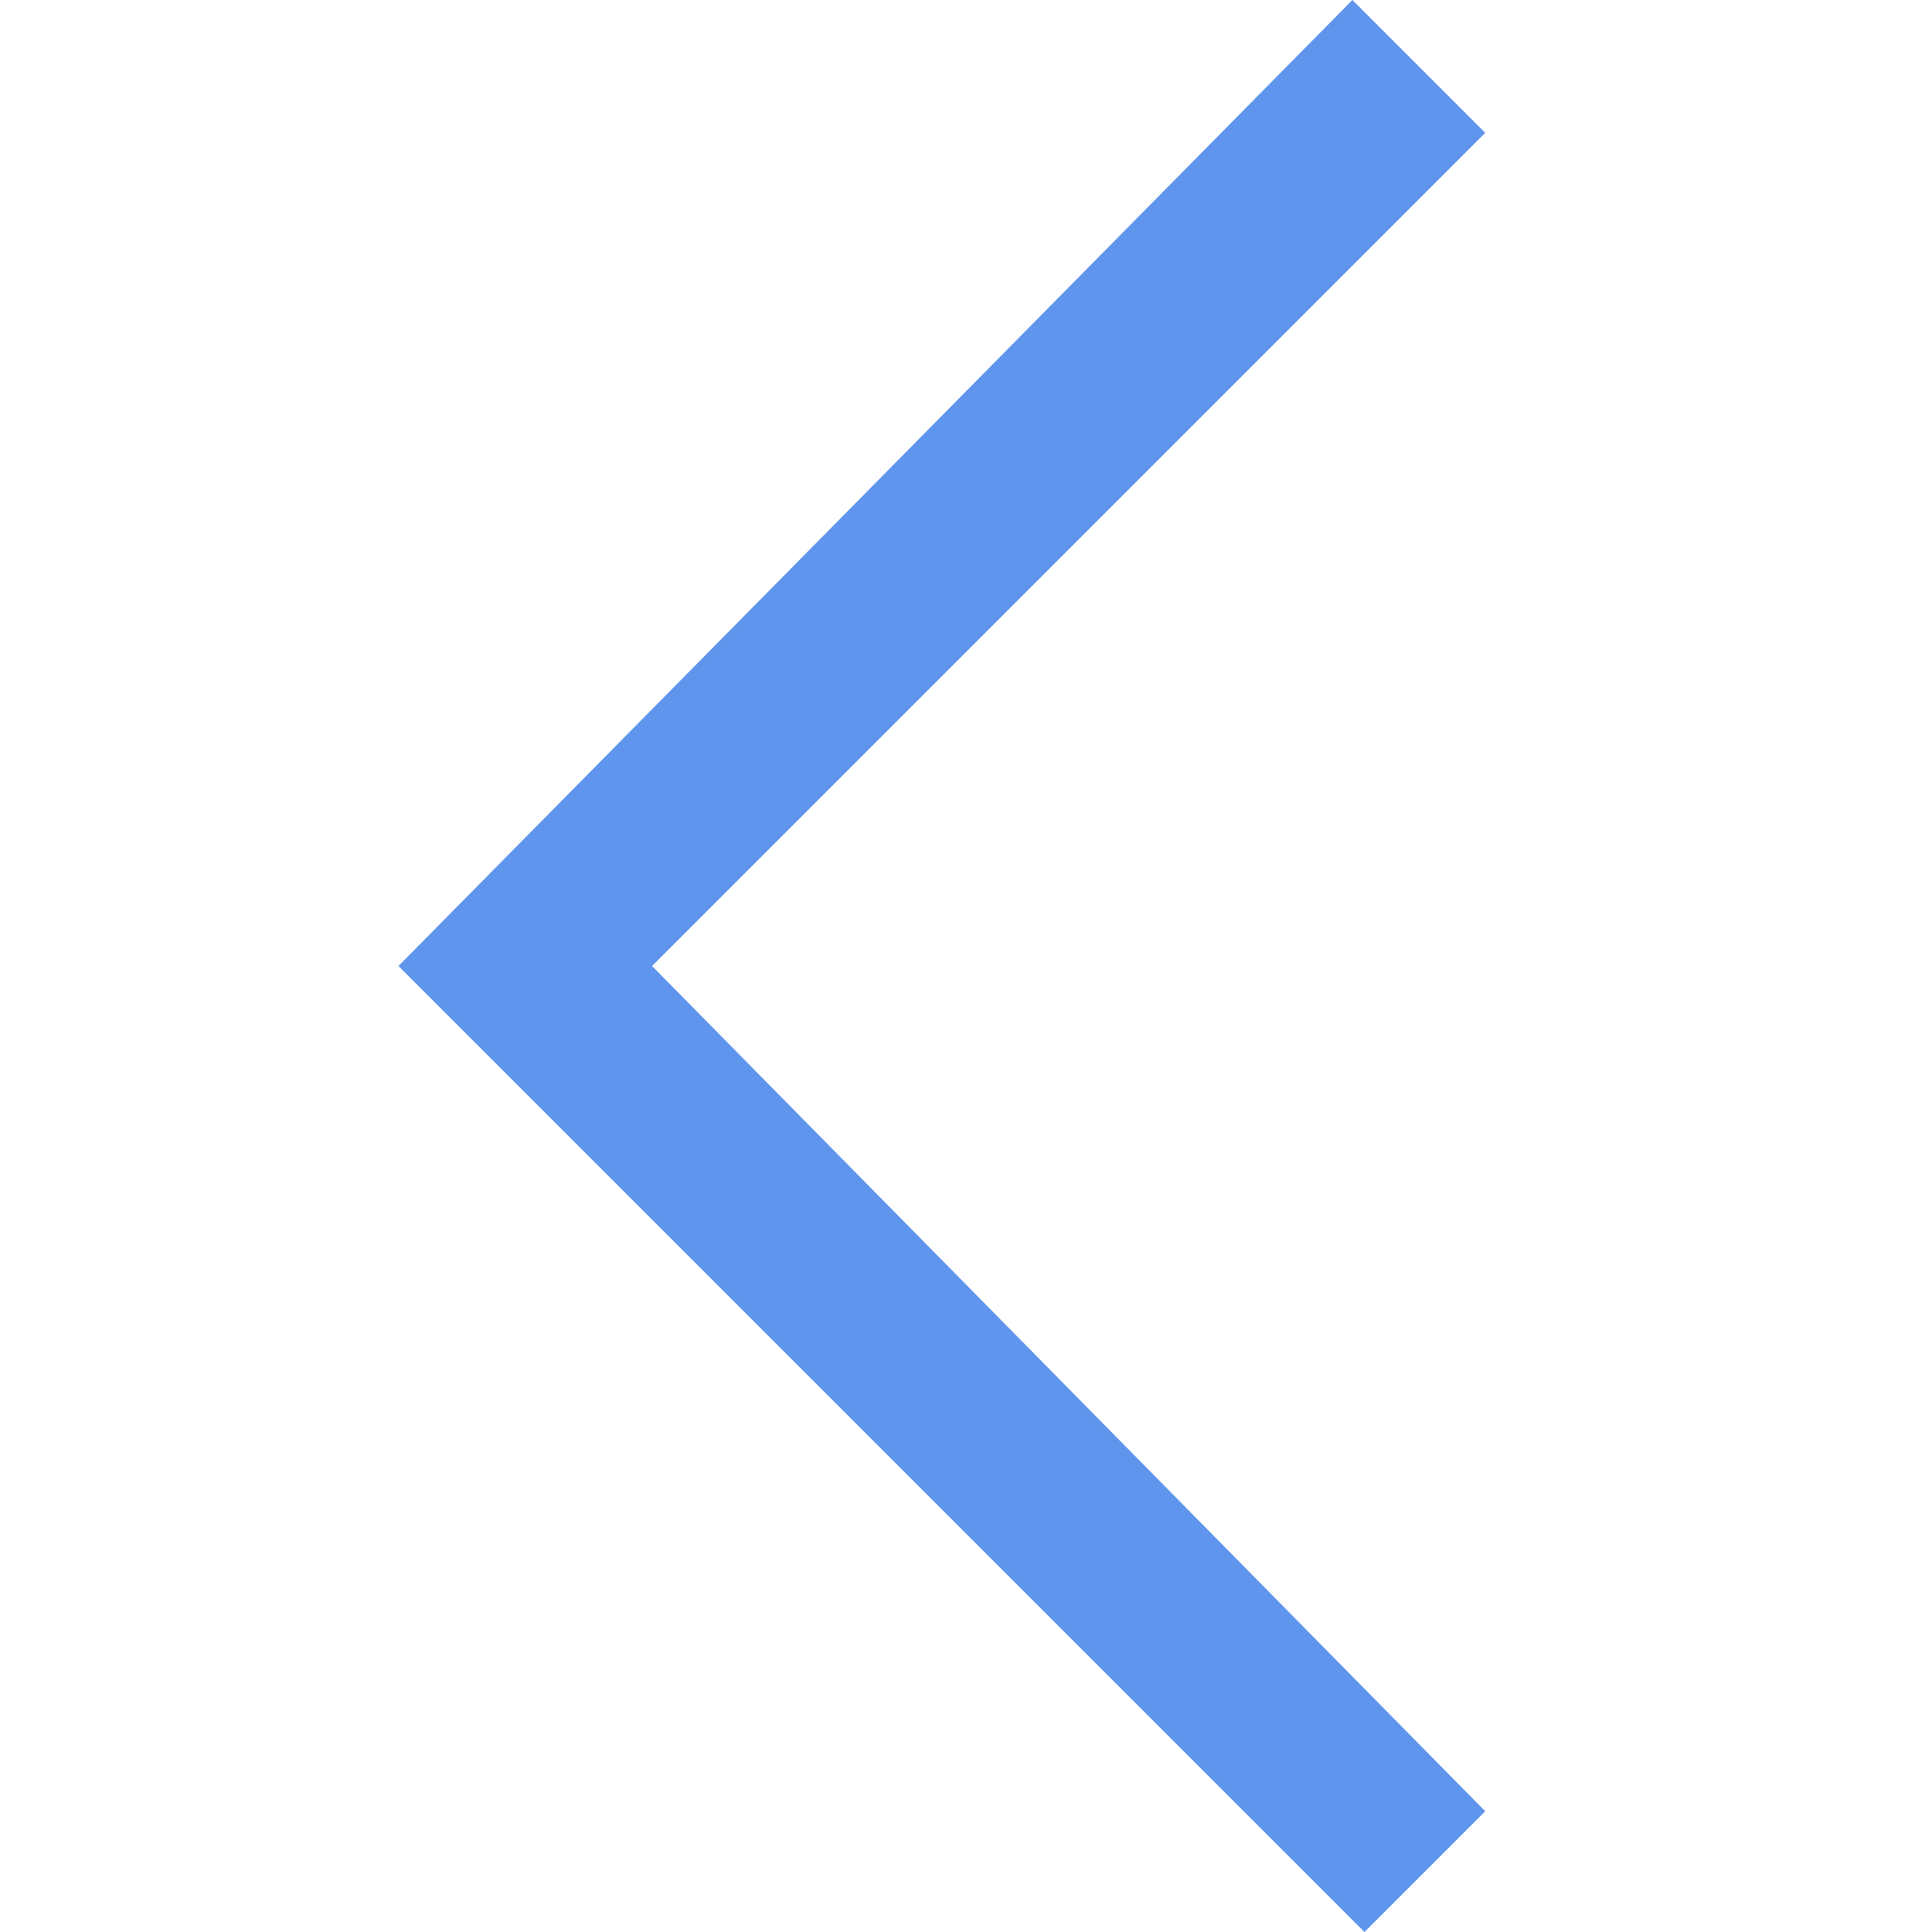
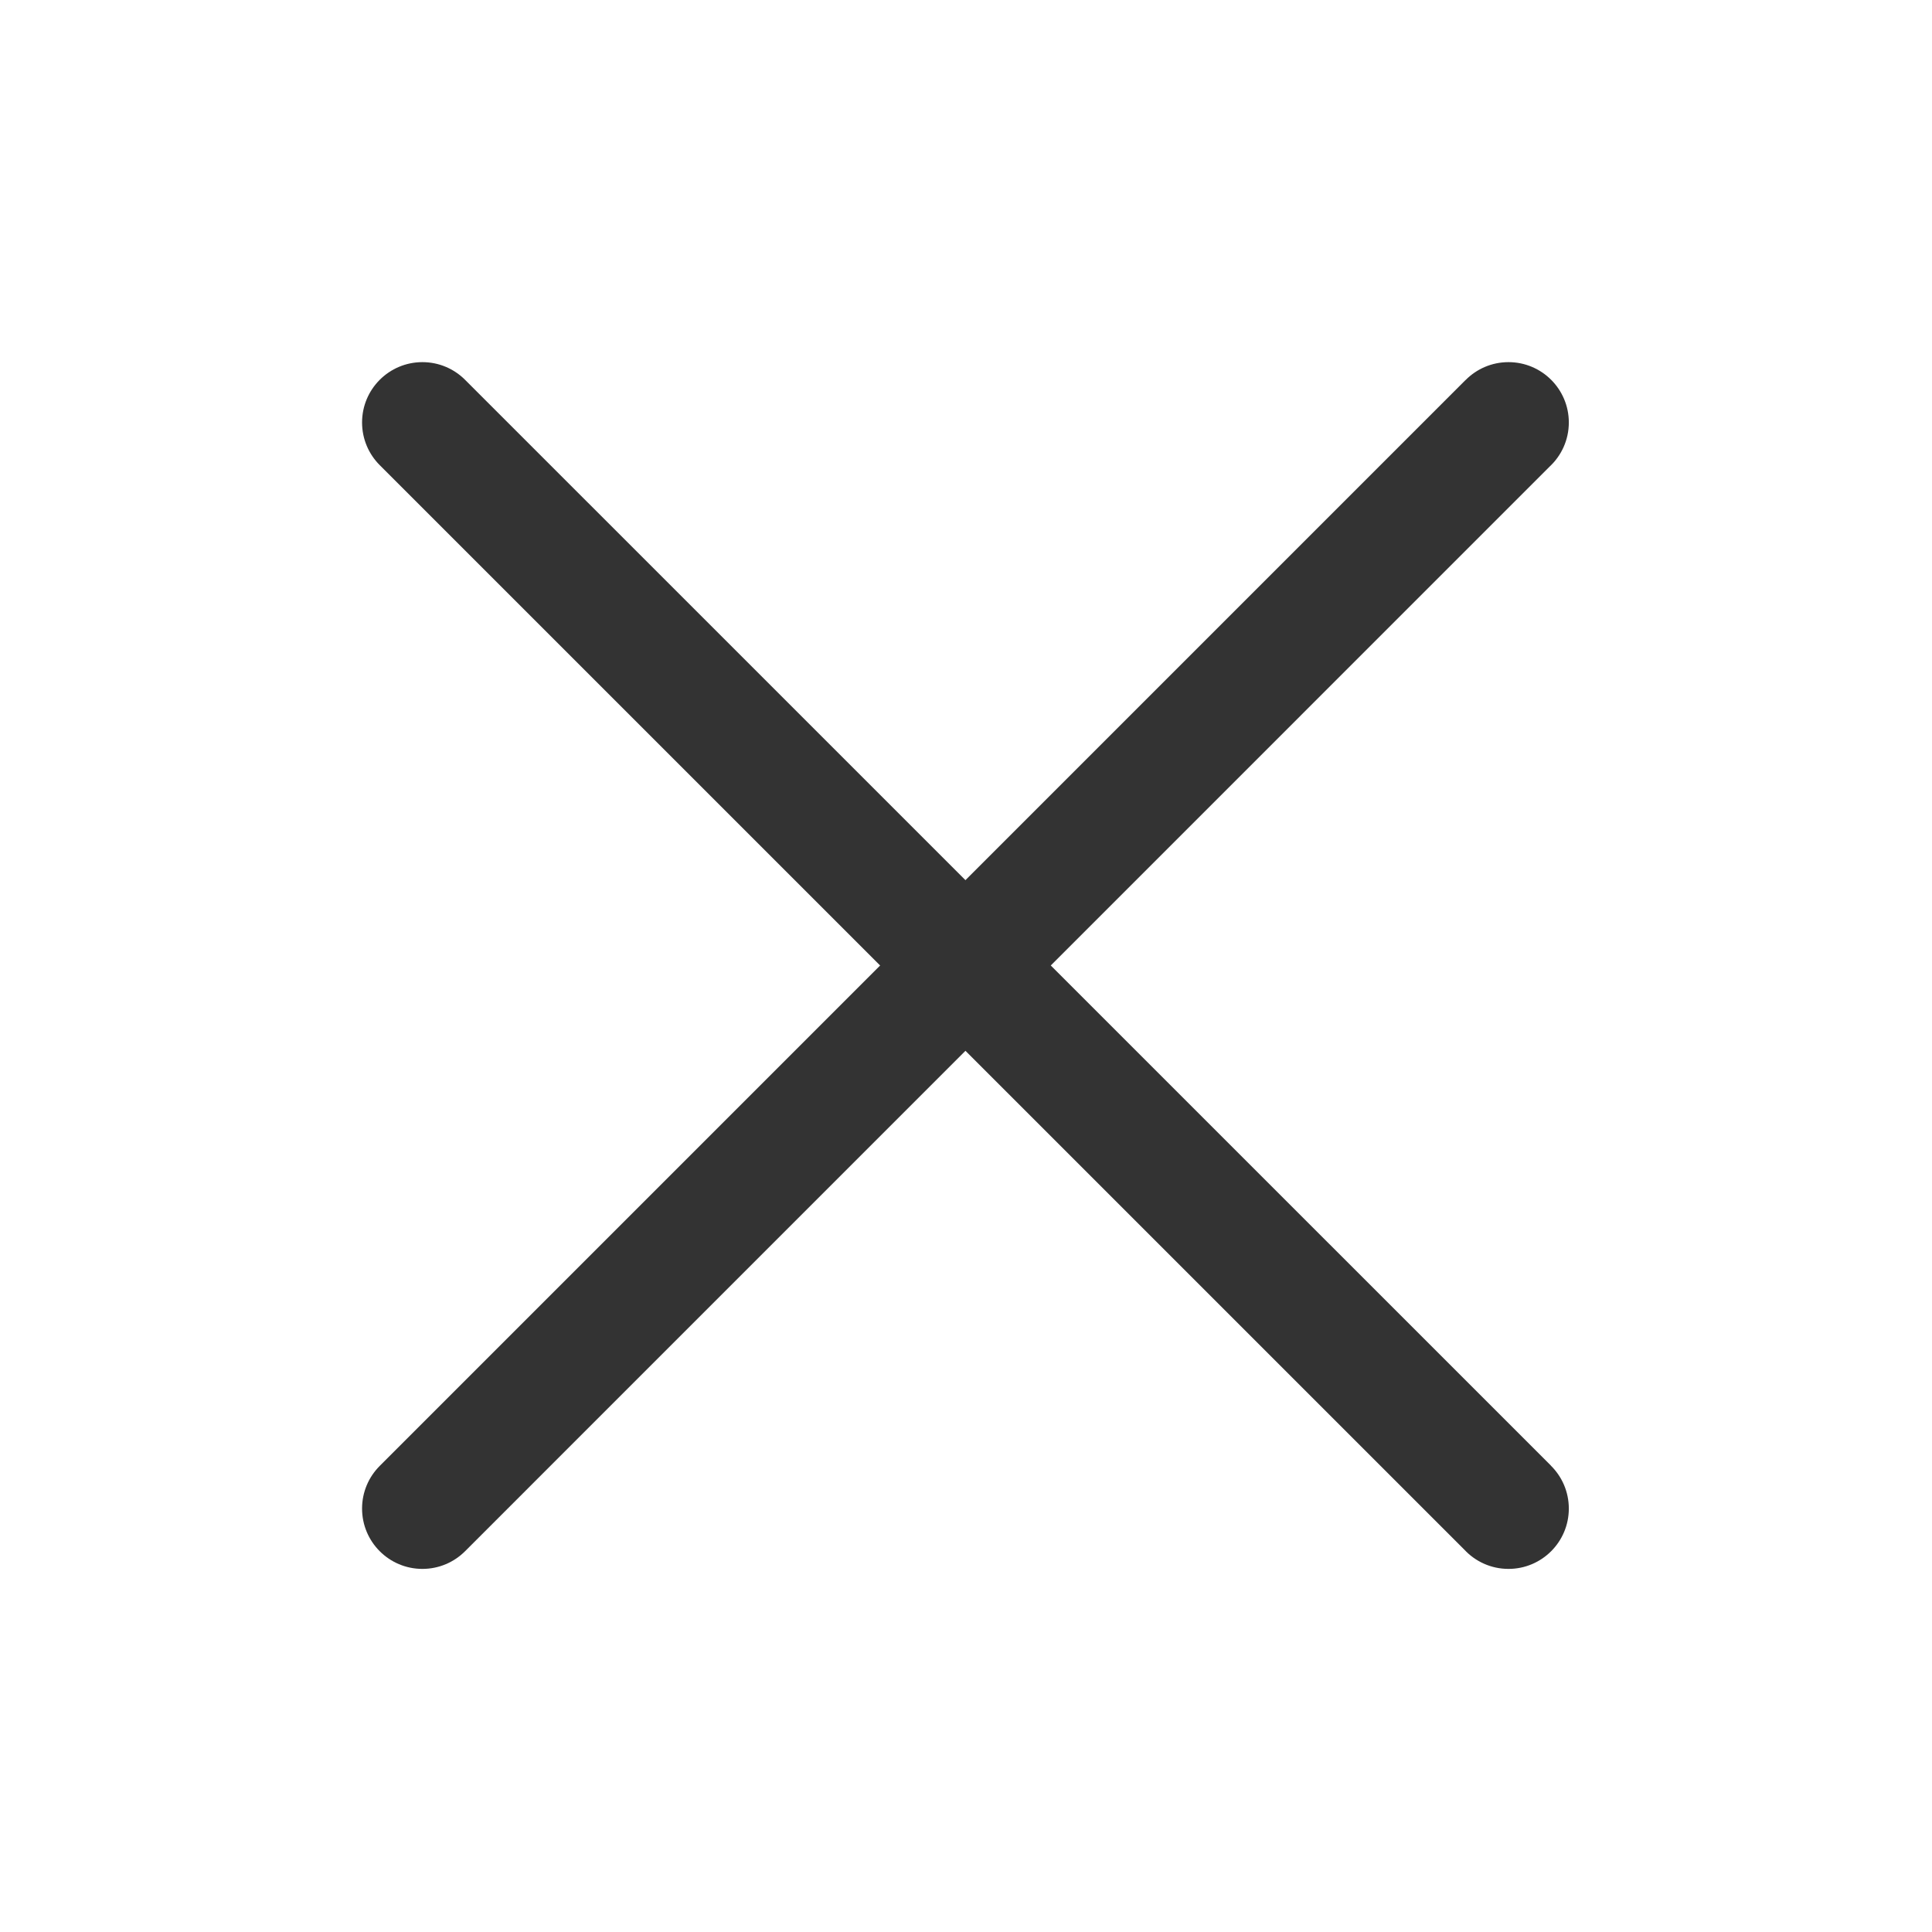
- <svg xmlns="http://www.w3.org/2000/svg" class="icon" width="48px" height="48.00px" viewBox="0 0 1024 1024" version="1.1">
-   <path d="M723.2 1024l-512-512 505.6-512 70.4 70.4L345.6 512l441.6 448L723.2 1024z" fill="#5f95ed" />
+ <svg xmlns="http://www.w3.org/2000/svg" t="1548821504856" class="icon" style="" viewBox="0 0 1024 1024" version="1.1" p-id="6299" width="128" height="128">
+   <defs>
+     <style type="text/css" />
+   </defs>
+   <path d="M822.003 776.822l0.023-0.023L246.504 201.317c-5.788-5.792-13.786-9.375-22.621-9.375-17.662 0-31.98 14.318-31.98 31.98 0 8.834 3.583 16.832 9.373 22.62L776.112 821.339c5.839 6.278 14.167 10.21 23.416 10.21 17.662 0 31.98-14.318 31.98-31.98C831.509 790.668 827.871 782.62 822.003 776.822z" p-id="6300" fill="#333333" />
+   <path d="M776.784 201.448l-0.023-0.023L201.278 776.947c-5.792 5.788-9.375 13.786-9.375 22.621 0 17.662 14.318 31.98 31.98 31.98 8.834 0 16.832-3.583 22.62-9.373l574.797-574.836c6.278-5.839 10.21-14.167 10.21-23.416 0-17.662-14.318-31.98-31.98-31.98C790.629 191.943 782.581 195.58 776.784 201.448z" p-id="6301" fill="#333333" />
</svg>
